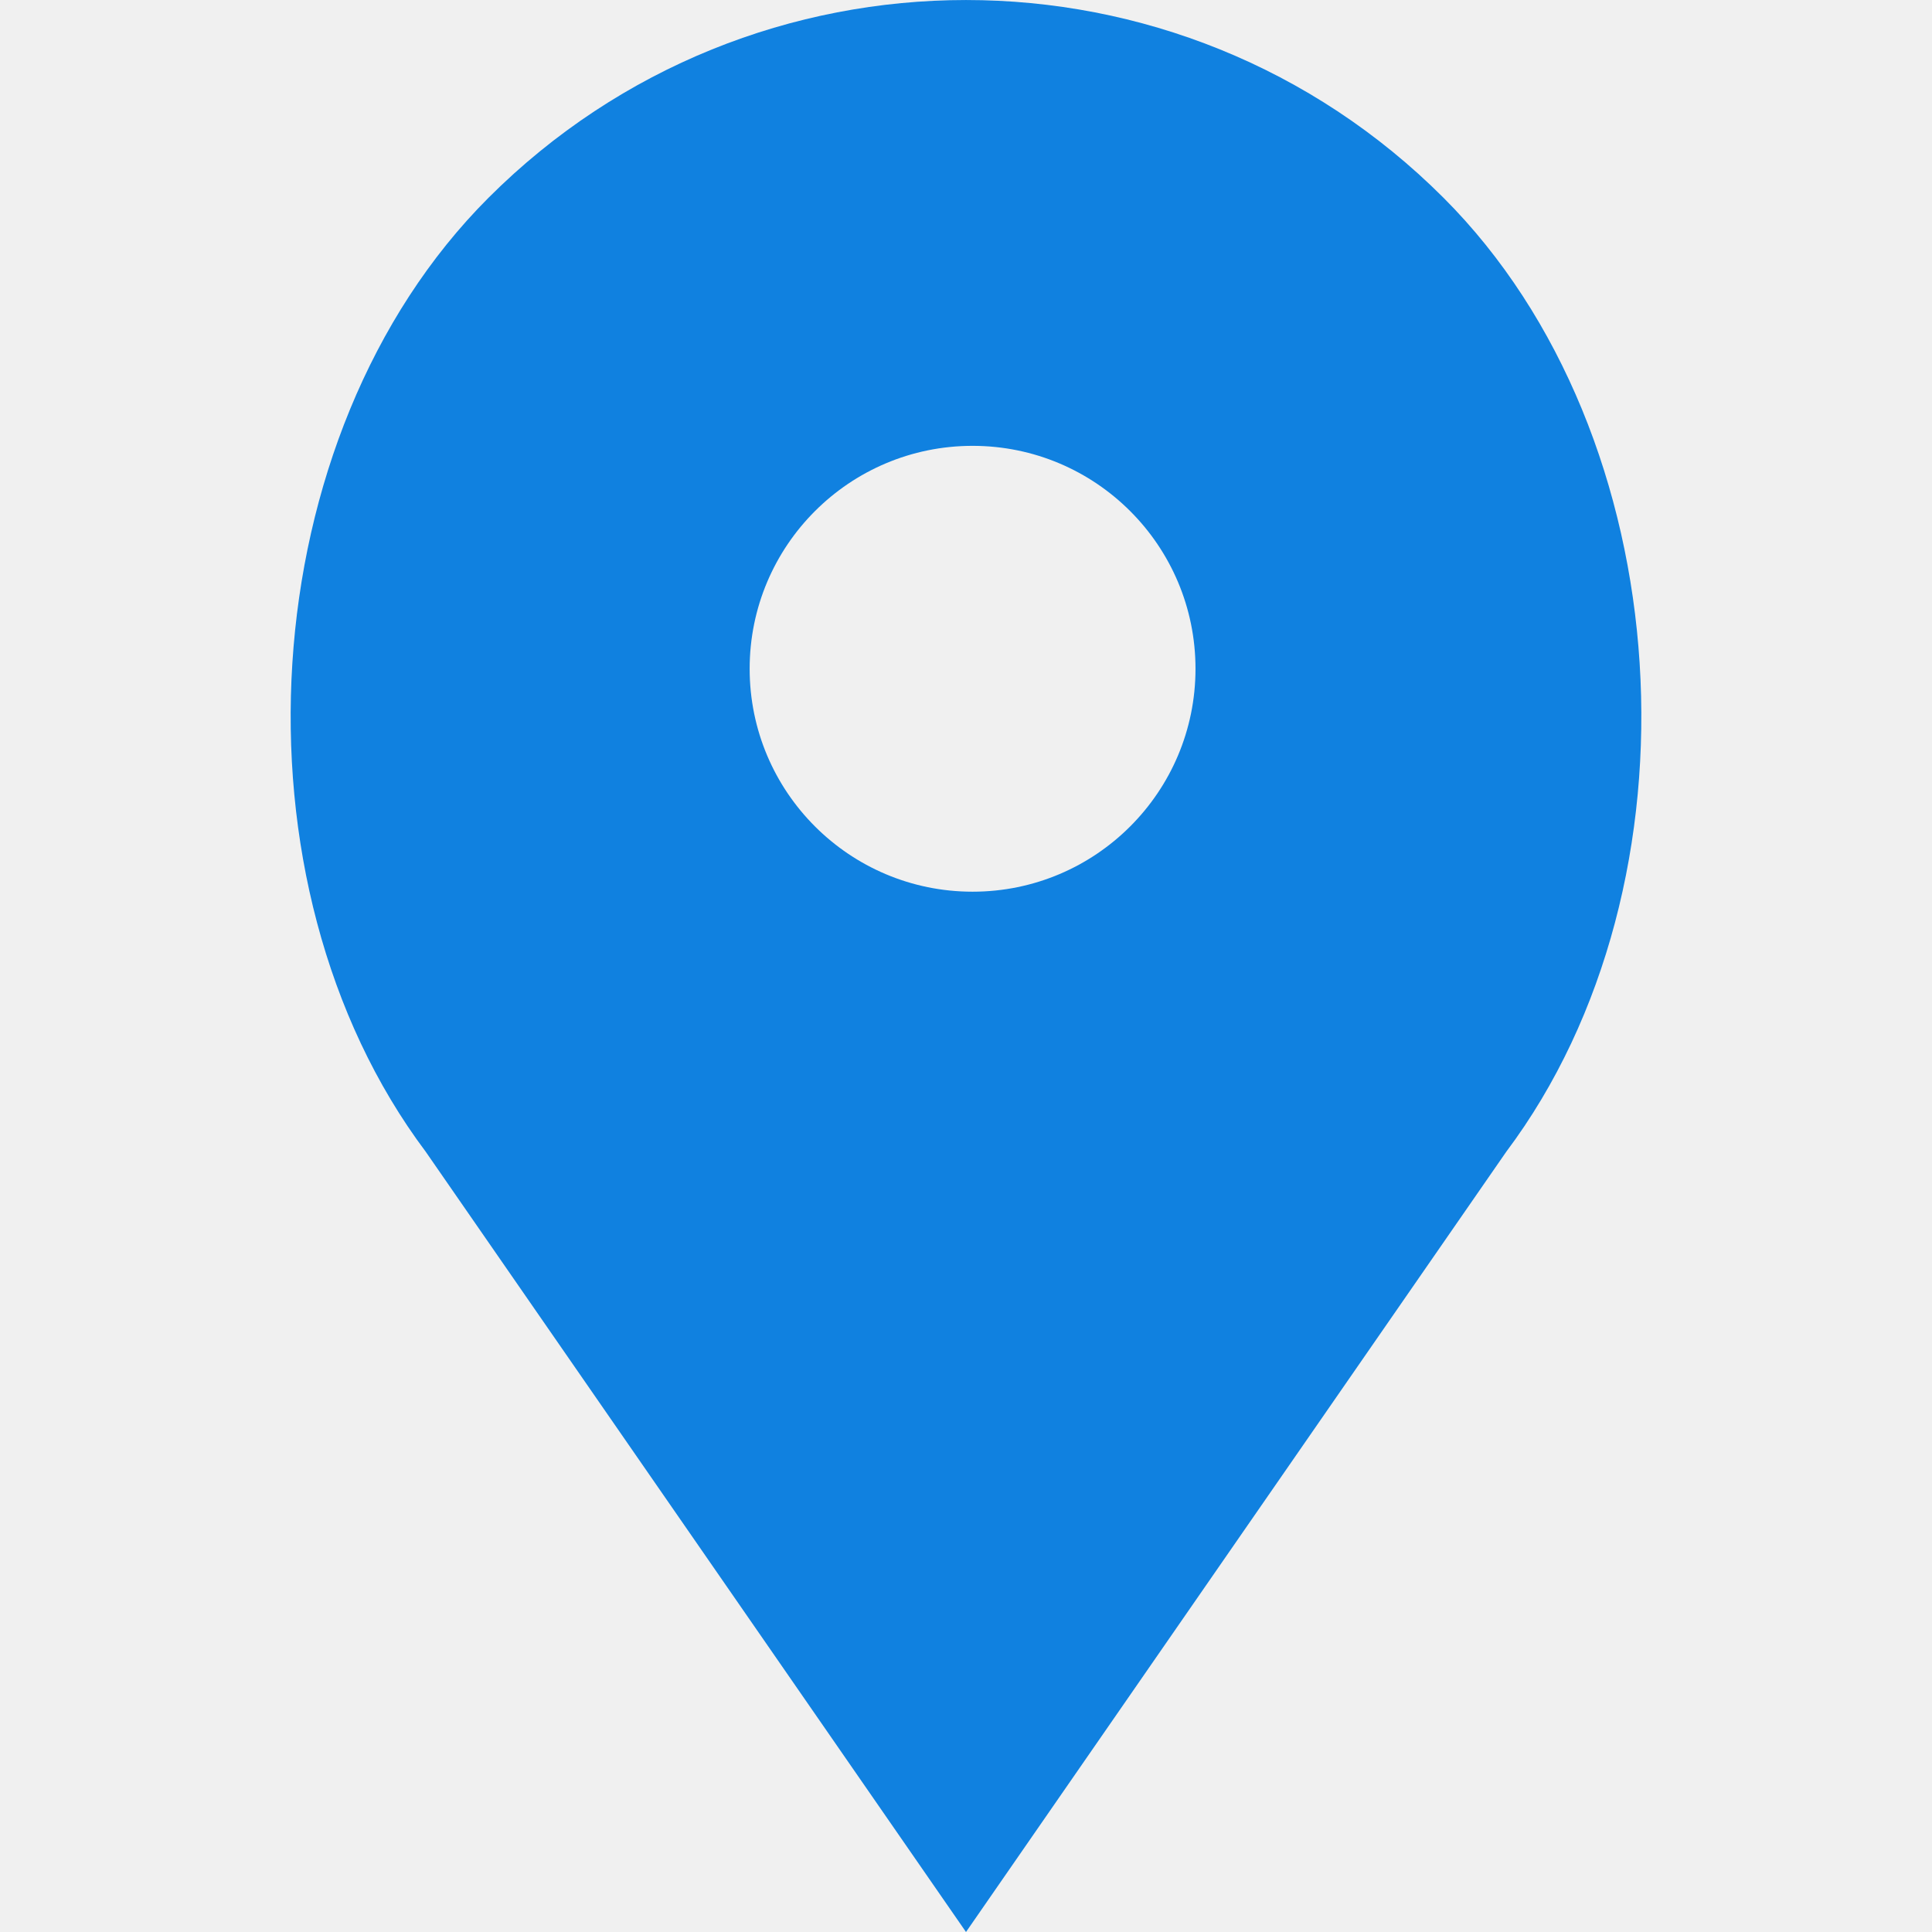
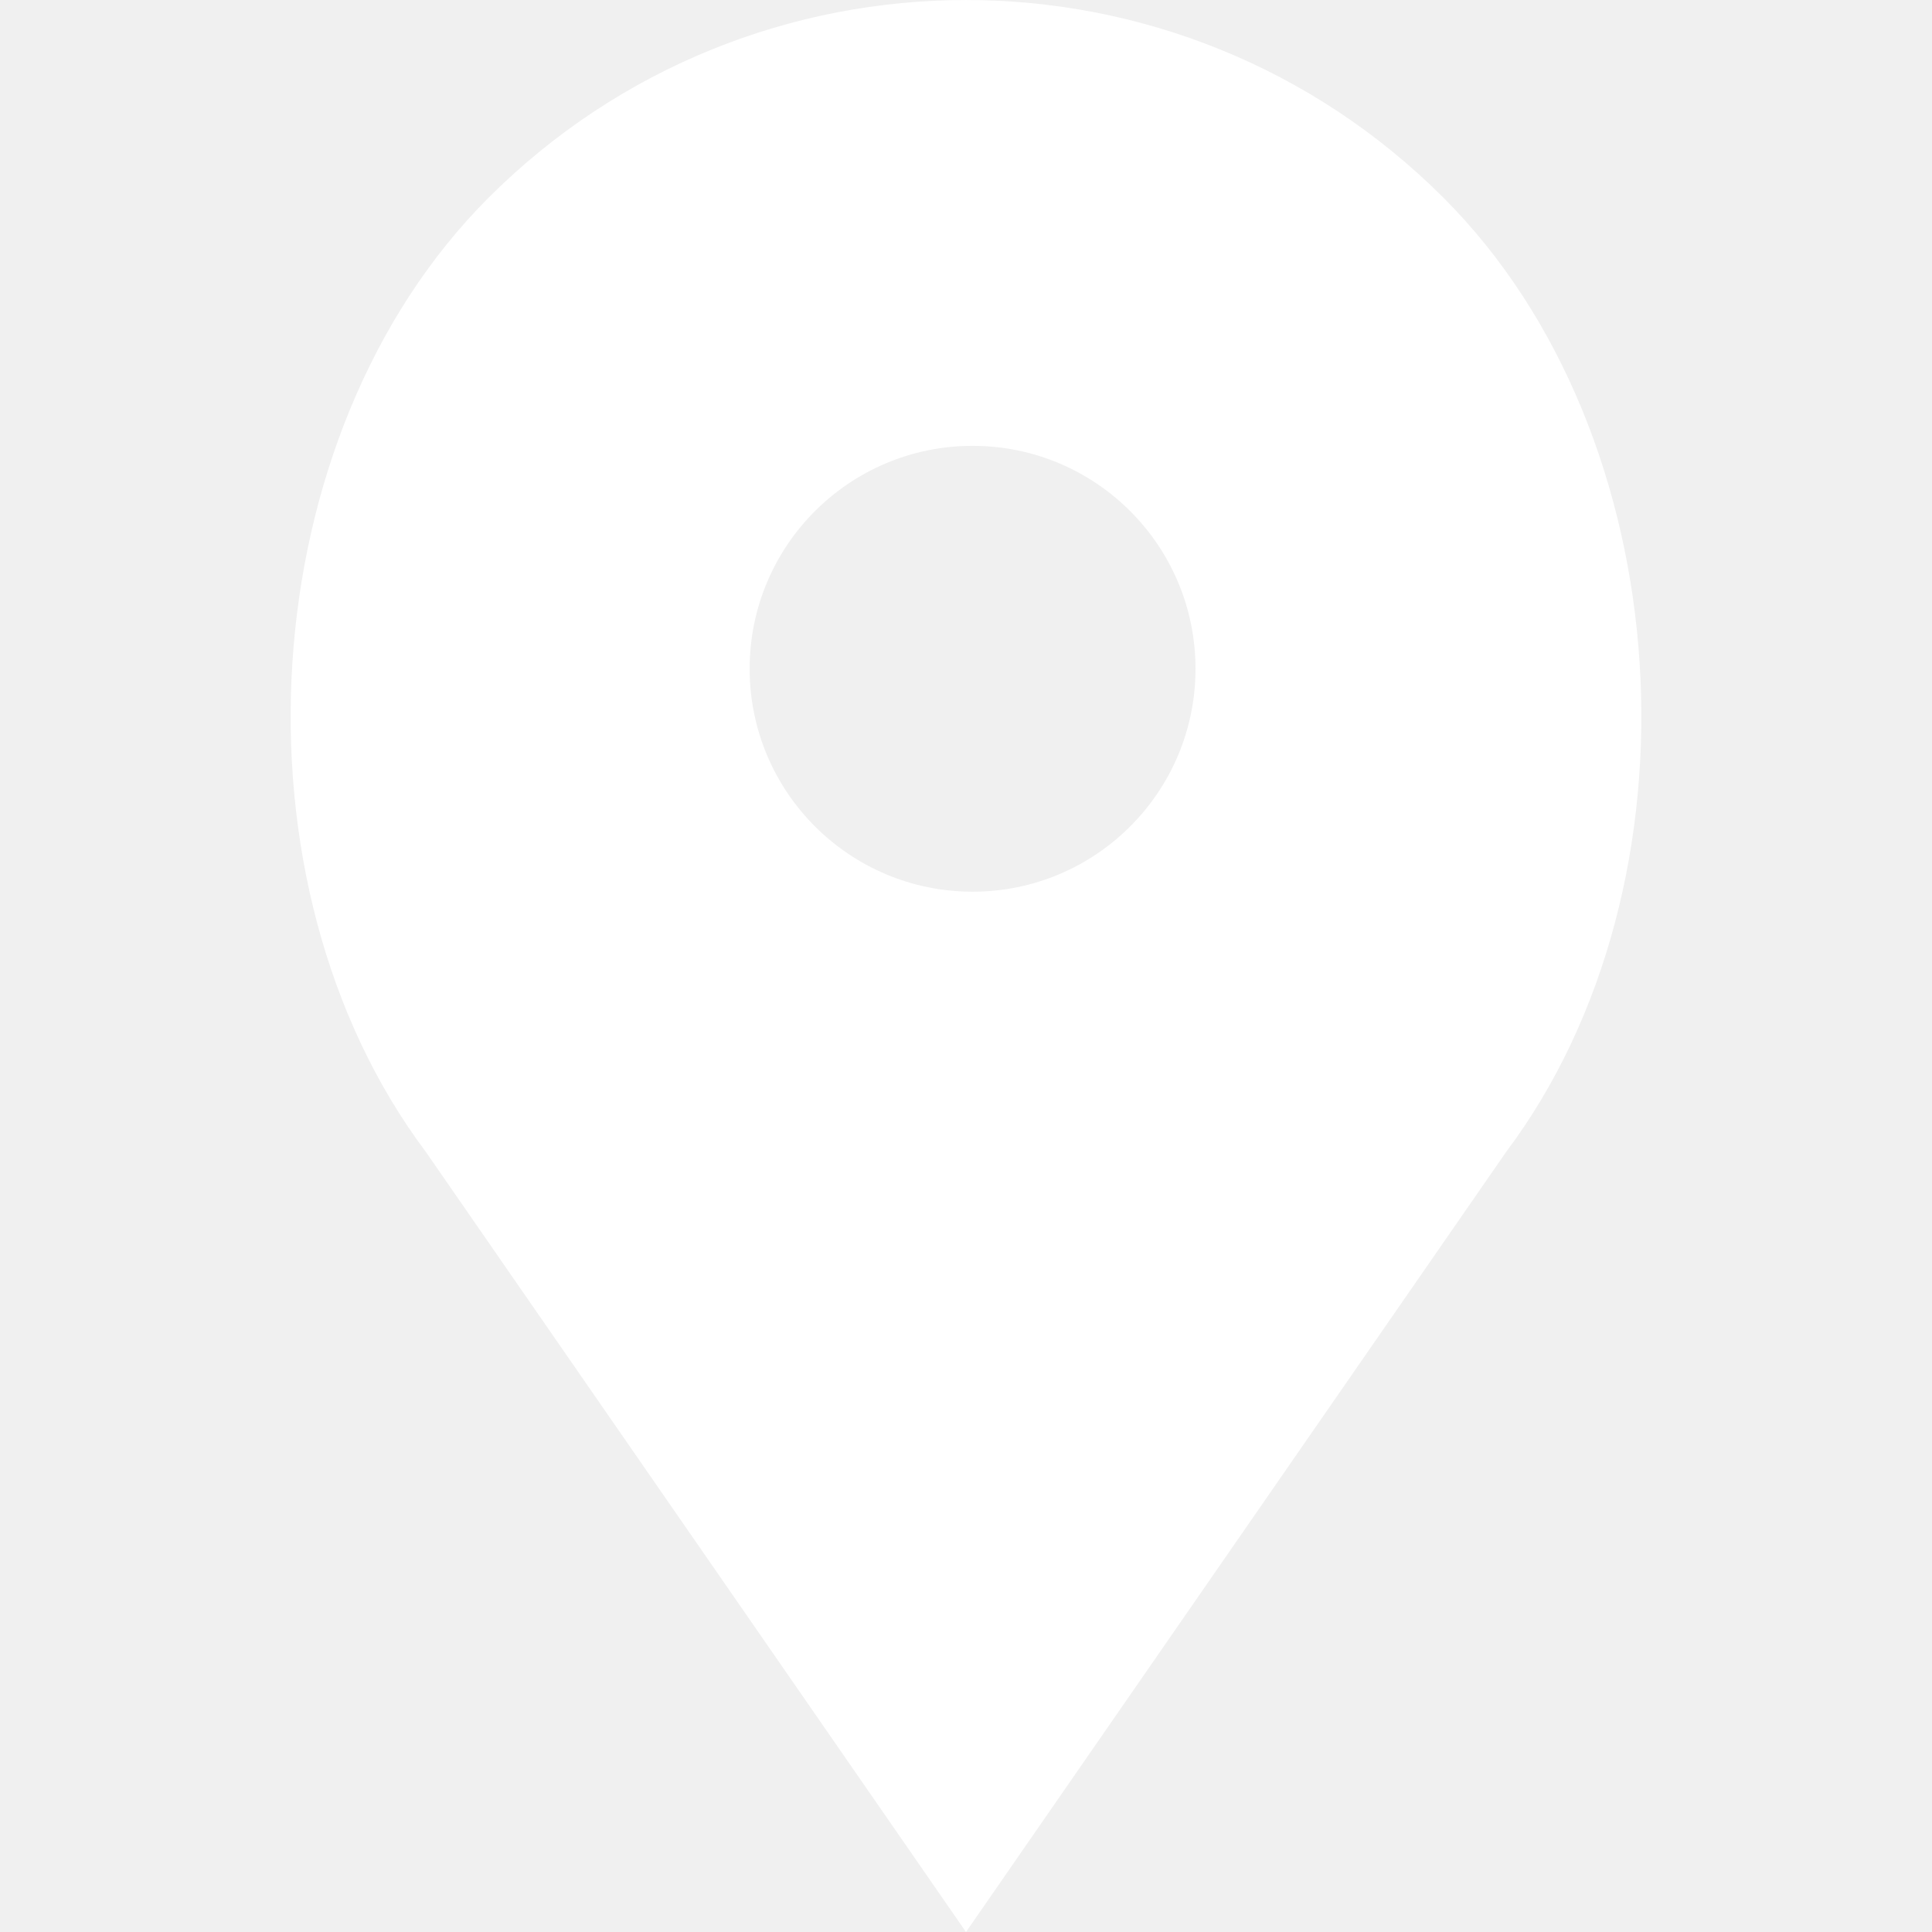
<svg xmlns="http://www.w3.org/2000/svg" version="1.1" id="Capa_1" x="0px" y="0px" viewBox="0 0 52 52" style="enable-background:new 0 0 52 52;" xml:space="preserve">
-   <path style="fill:#1081E0;" d="M38.853,5.324L38.853,5.324c-7.098-7.098-18.607-7.098-25.706,0h0  C6.751,11.72,6.031,23.763,11.459,31L26,52l14.541-21C45.969,23.763,45.249,11.72,38.853,5.324z M26.177,24c-3.314,0-6-2.686-6-6  s2.686-6,6-6s6,2.686,6,6S29.491,24,26.177,24z" />
+   <path style="fill:#fff;" d="M38.853,5.324L38.853,5.324c-7.098-7.098-18.607-7.098-25.706,0h0  C6.751,11.72,6.031,23.763,11.459,31L26,52l14.541-21C45.969,23.763,45.249,11.72,38.853,5.324z M26.177,24c-3.314,0-6-2.686-6-6  s2.686-6,6-6s6,2.686,6,6S29.491,24,26.177,24z" />
  <g>
</g>
  <g>
</g>
  <g>
</g>
  <g>
</g>
  <g>
</g>
  <g>
</g>
  <g>
</g>
  <g>
</g>
  <g>
</g>
  <g>
</g>
  <g>
</g>
  <g>
</g>
  <g>
</g>
  <g>
</g>
  <g>
</g>
</svg>
